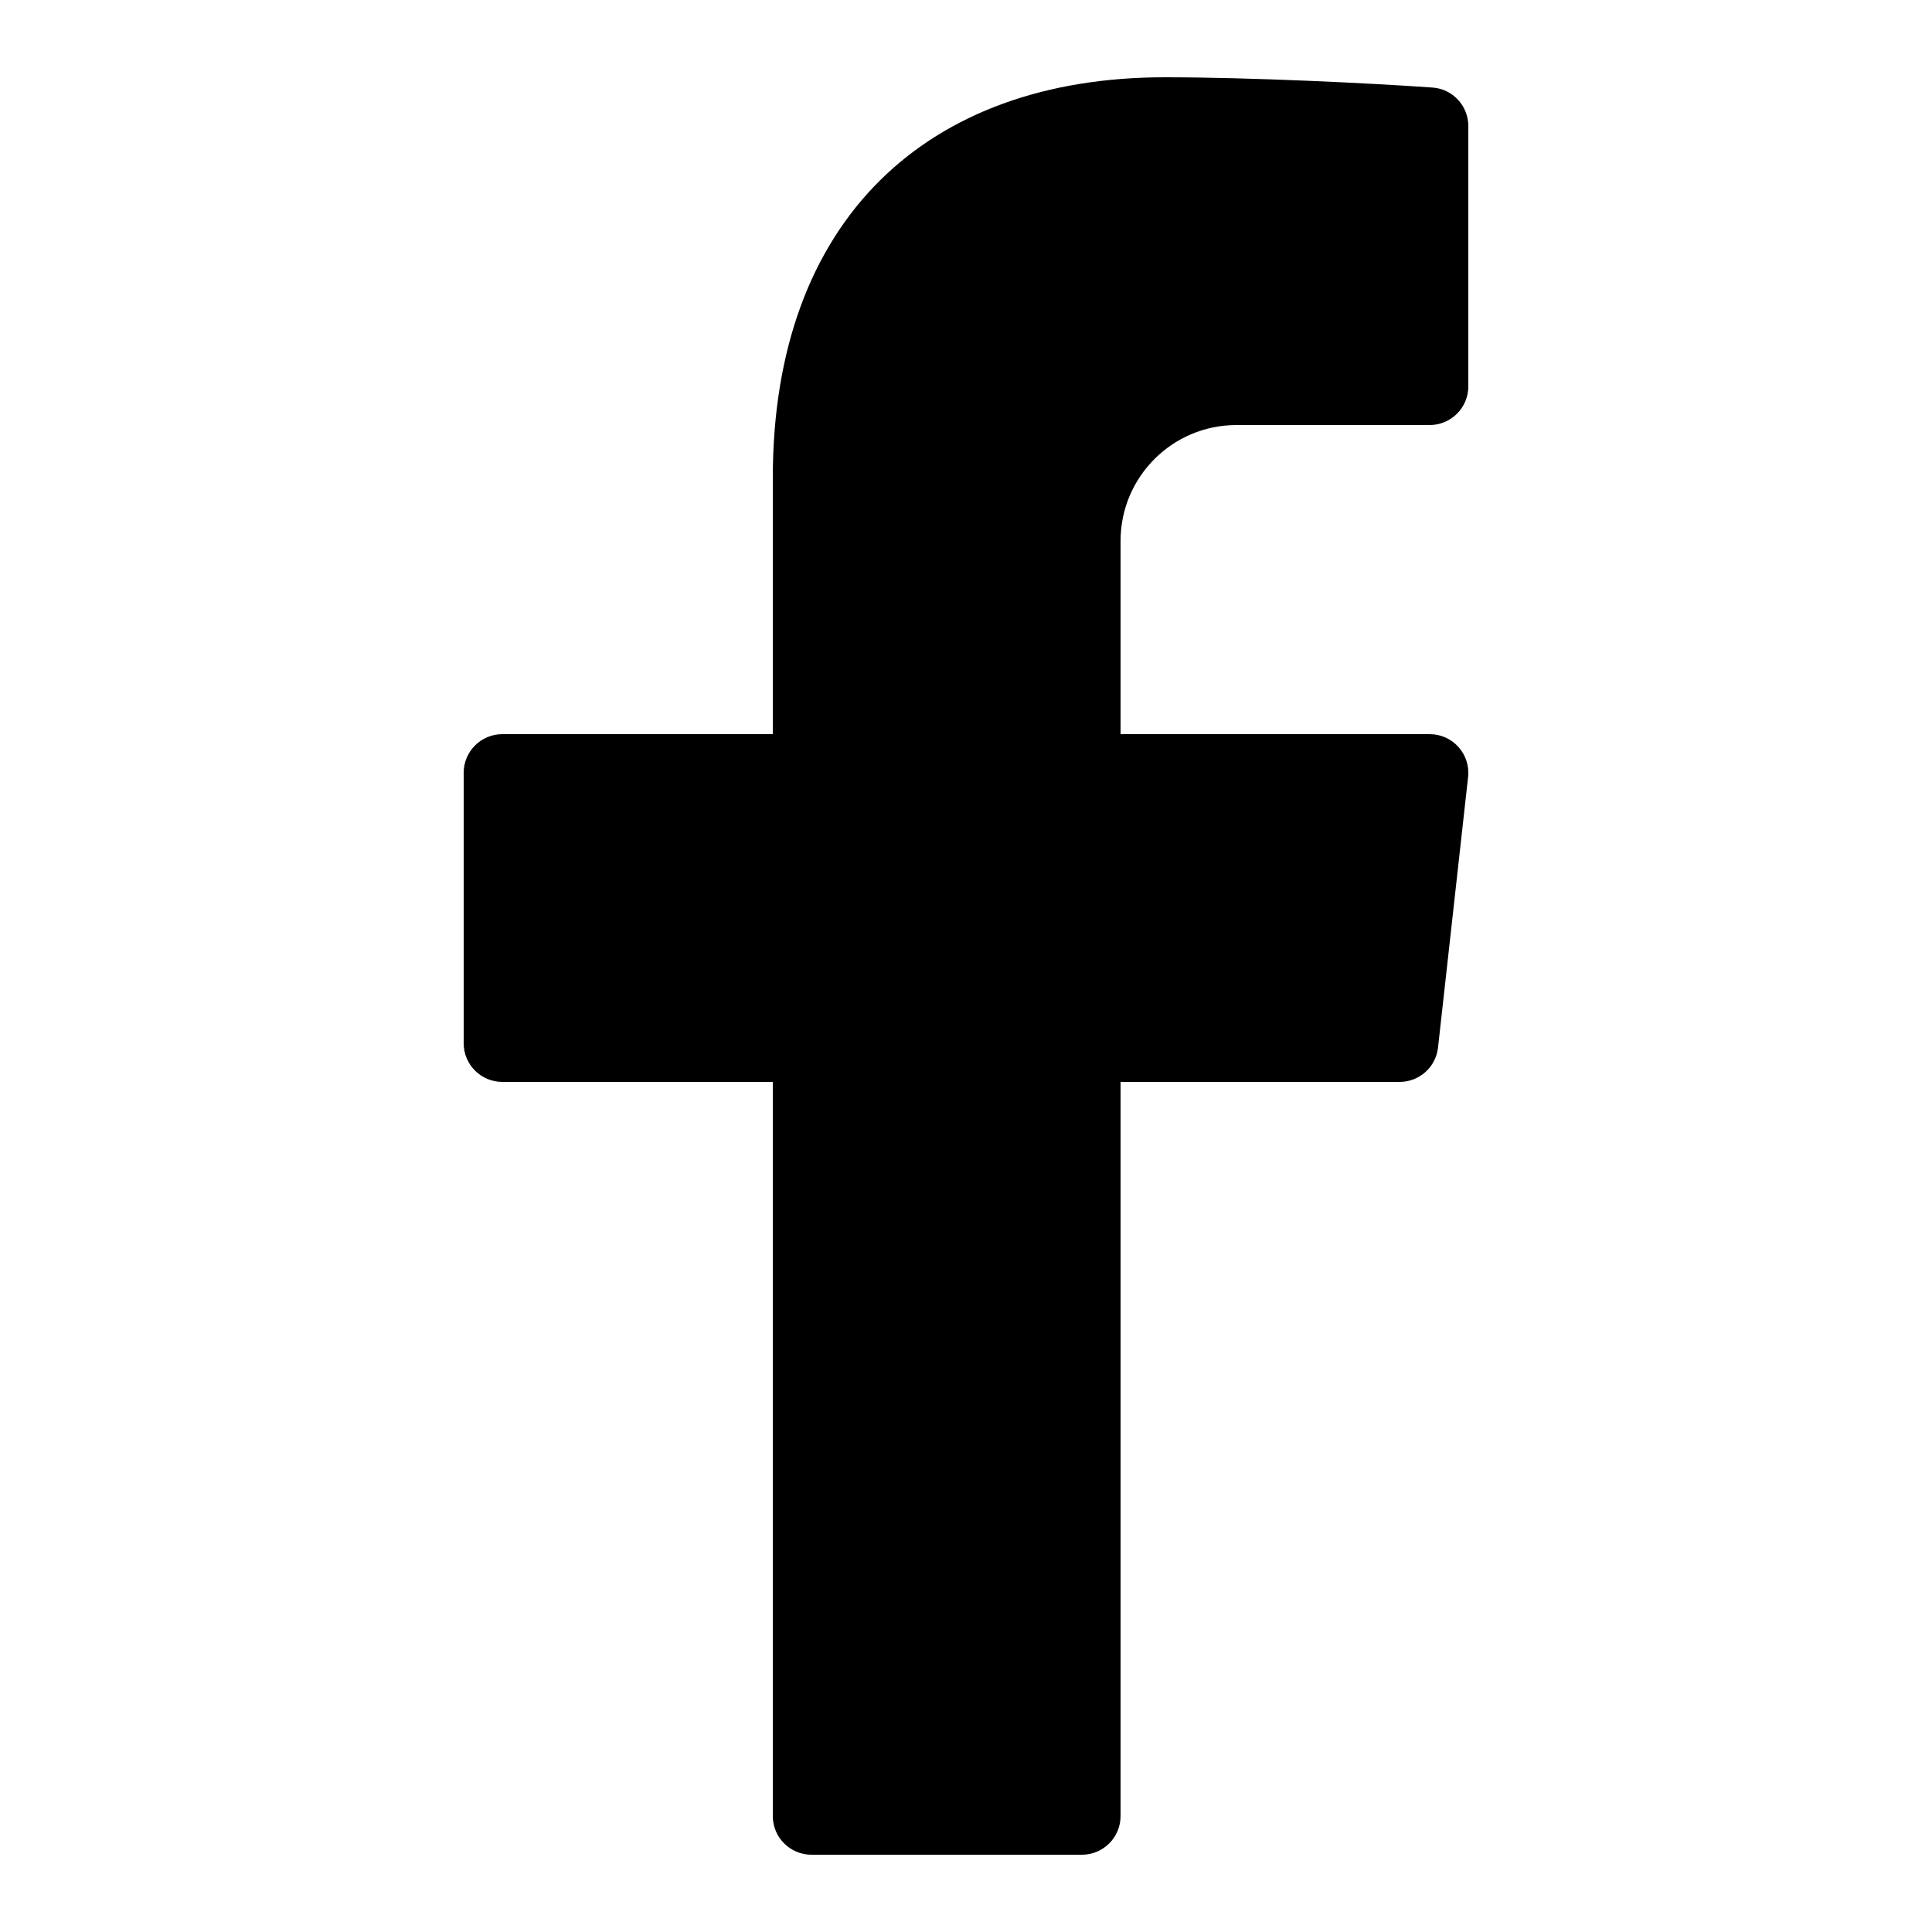
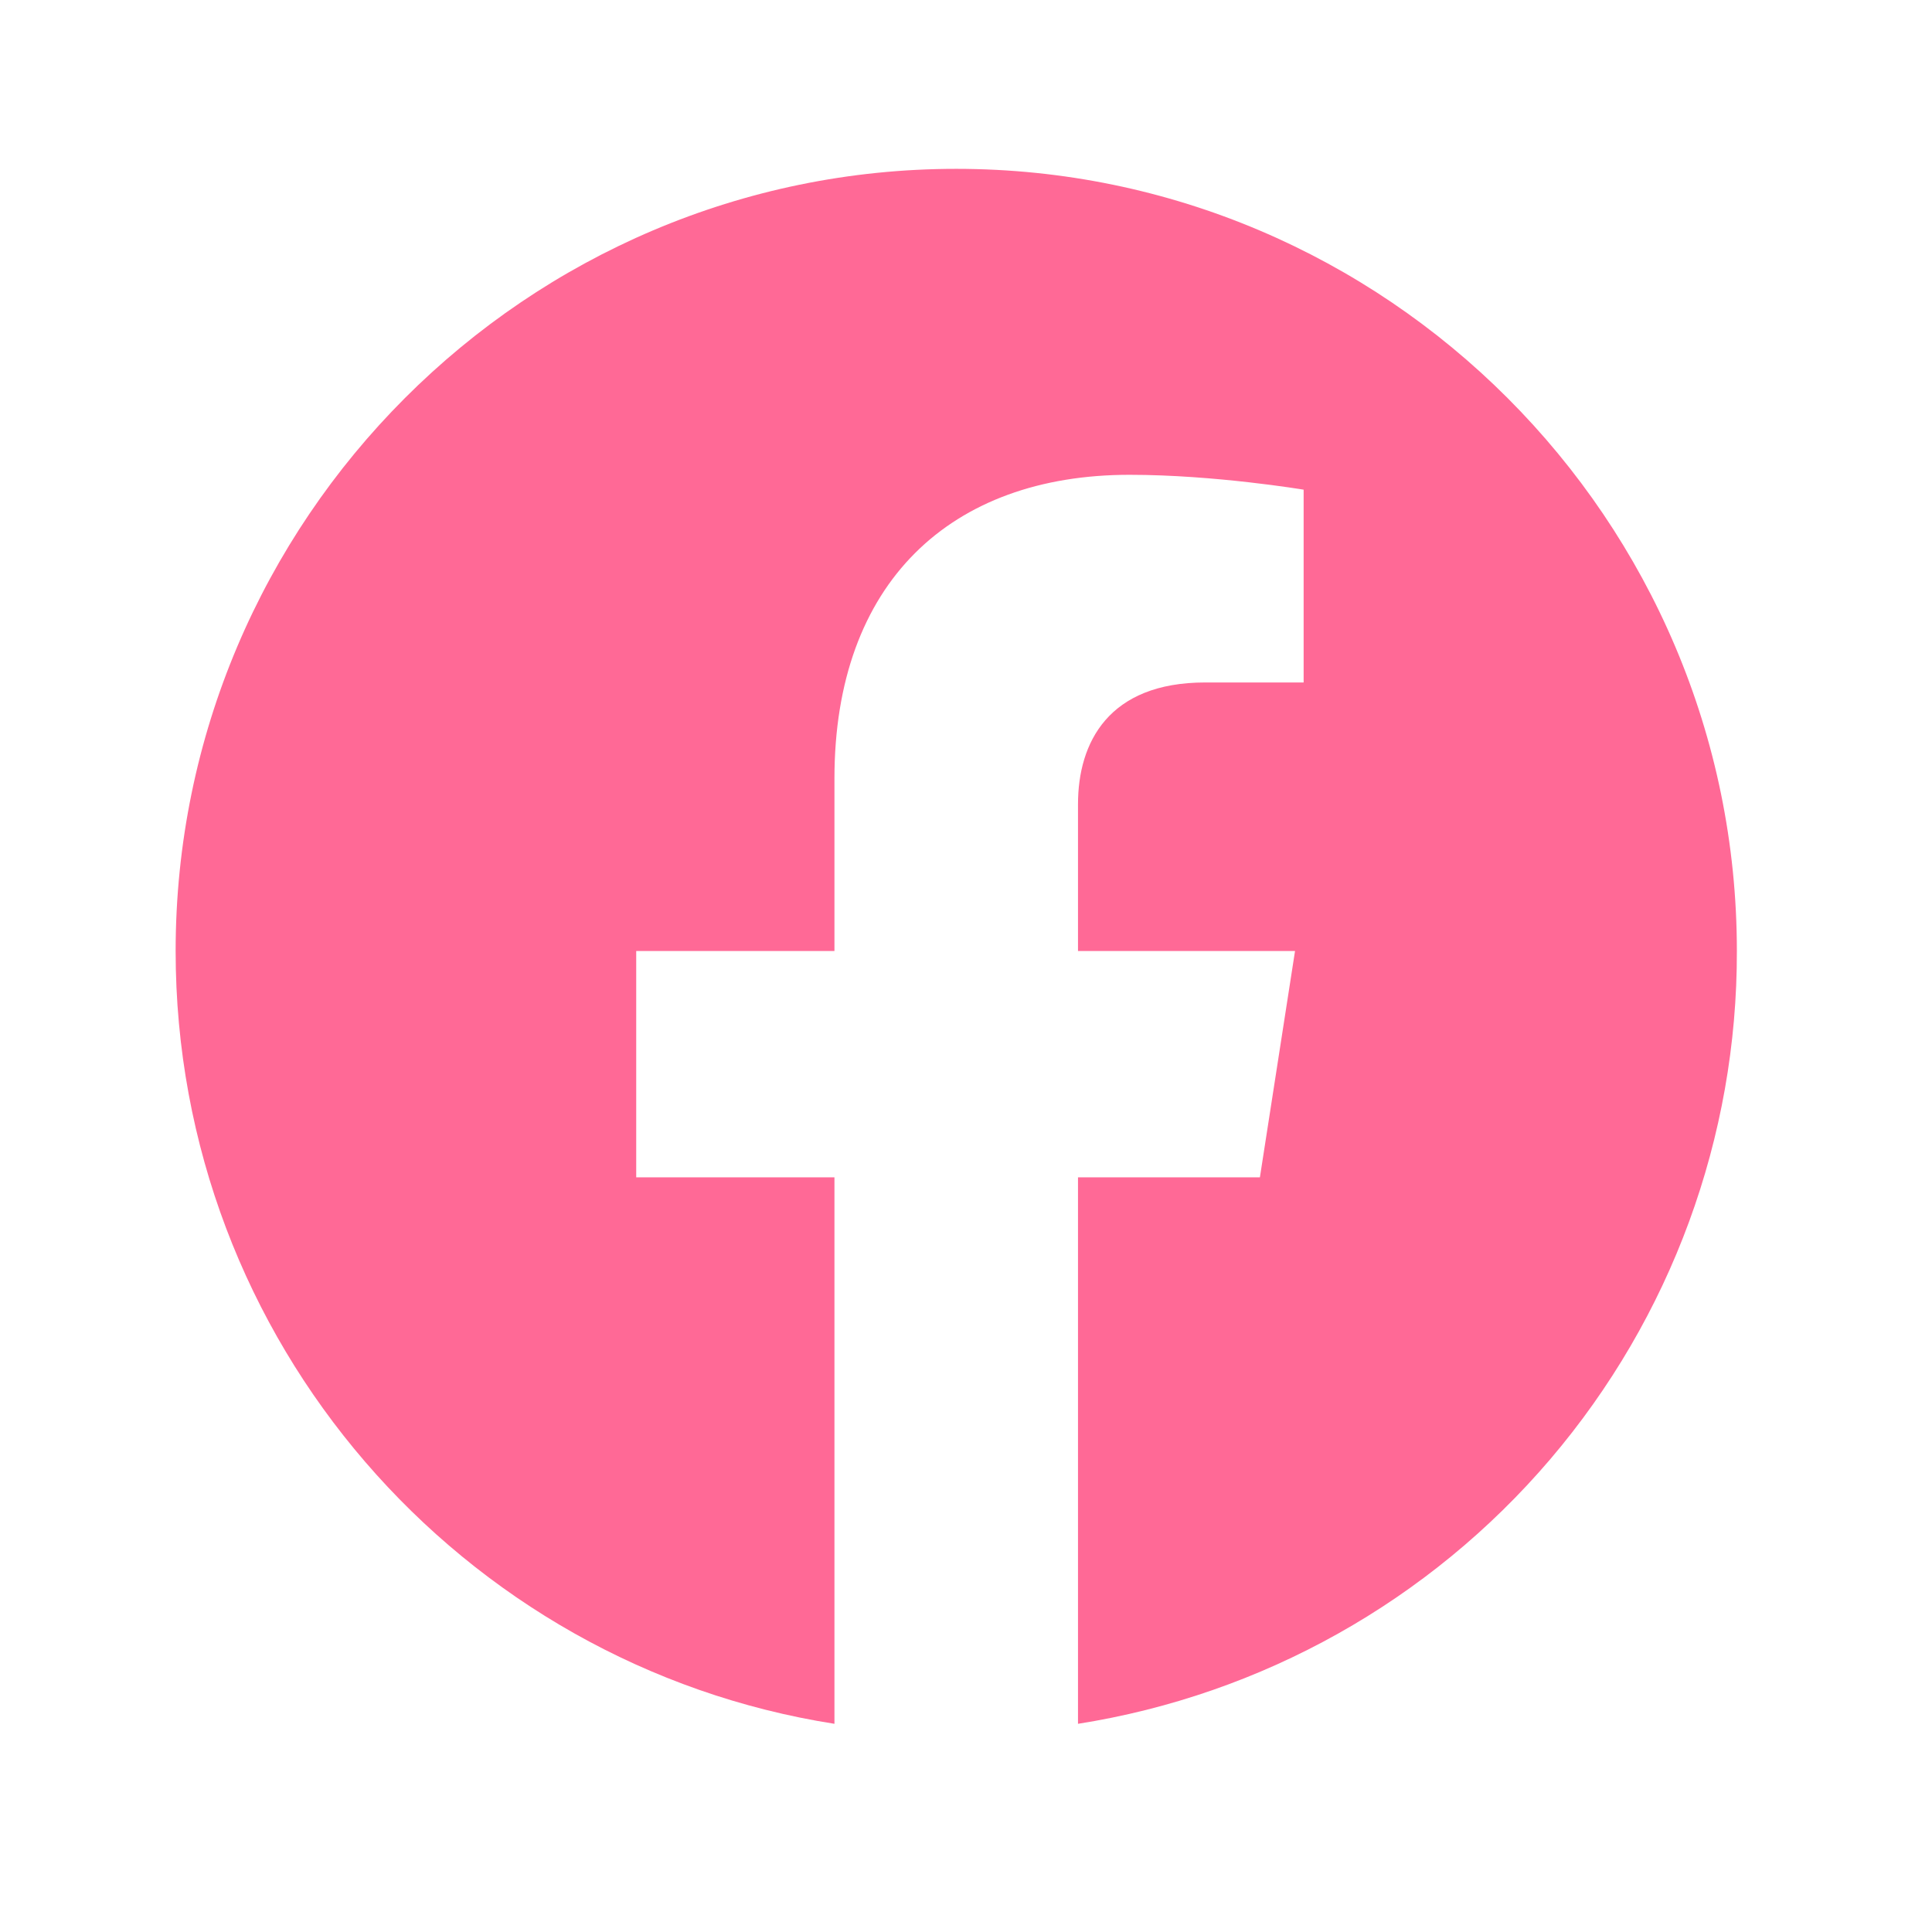
- <svg xmlns="http://www.w3.org/2000/svg" viewBox="0,0,256,256" width="20px" height="20px" fill-rule="nonzero">
-   <g fill="currentcolor" fill-rule="nonzero" stroke="none" stroke-width="1" stroke-linecap="butt" stroke-linejoin="miter" stroke-miterlimit="10" stroke-dasharray="" stroke-dashoffset="0" font-family="none" font-weight="none" font-size="none" text-anchor="none" style="mix-blend-mode: normal">
-     <g transform="scale(5.12,5.12)">
-       <path d="M32,11h5c0.552,0 1,-0.448 1,-1v-6.737c0,-0.524 -0.403,-0.96 -0.925,-0.997c-1.591,-0.113 -4.699,-0.266 -6.934,-0.266c-6.141,0 -10.141,3.68 -10.141,10.368v6.632h-7c-0.552,0 -1,0.448 -1,1v7c0,0.552 0.448,1 1,1h7v19c0,0.552 0.448,1 1,1h7c0.552,0 1,-0.448 1,-1v-19h7.222c0.51,0 0.938,-0.383 0.994,-0.89l0.778,-7c0.066,-0.592 -0.398,-1.11 -0.994,-1.11h-8v-5c0,-1.657 1.343,-3 3,-3z">
-             </path>
-     </g>
-   </g>
+ <svg xmlns="http://www.w3.org/2000/svg" width="33" height="33" viewBox="0 0 33 33" fill="none">
+   <path d="M16.333 2.884C9 2.884 3 8.87 3 16.244C3 22.91 7.88 28.444 14.253 29.444V20.11H10.867V16.244H14.253V13.297C14.253 9.95 16.24 8.11 19.293 8.11C20.747 8.11 22.267 8.364 22.267 8.364V11.657H20.587C18.933 11.657 18.413 12.684 18.413 13.737V16.244H22.12L21.52 20.11H18.413V29.444C21.555 28.948 24.416 27.345 26.48 24.924C28.544 22.503 29.674 19.425 29.667 16.244C29.667 8.87 23.667 2.884 16.333 2.884V2.884Z" fill="#FF6996" />
</svg>
